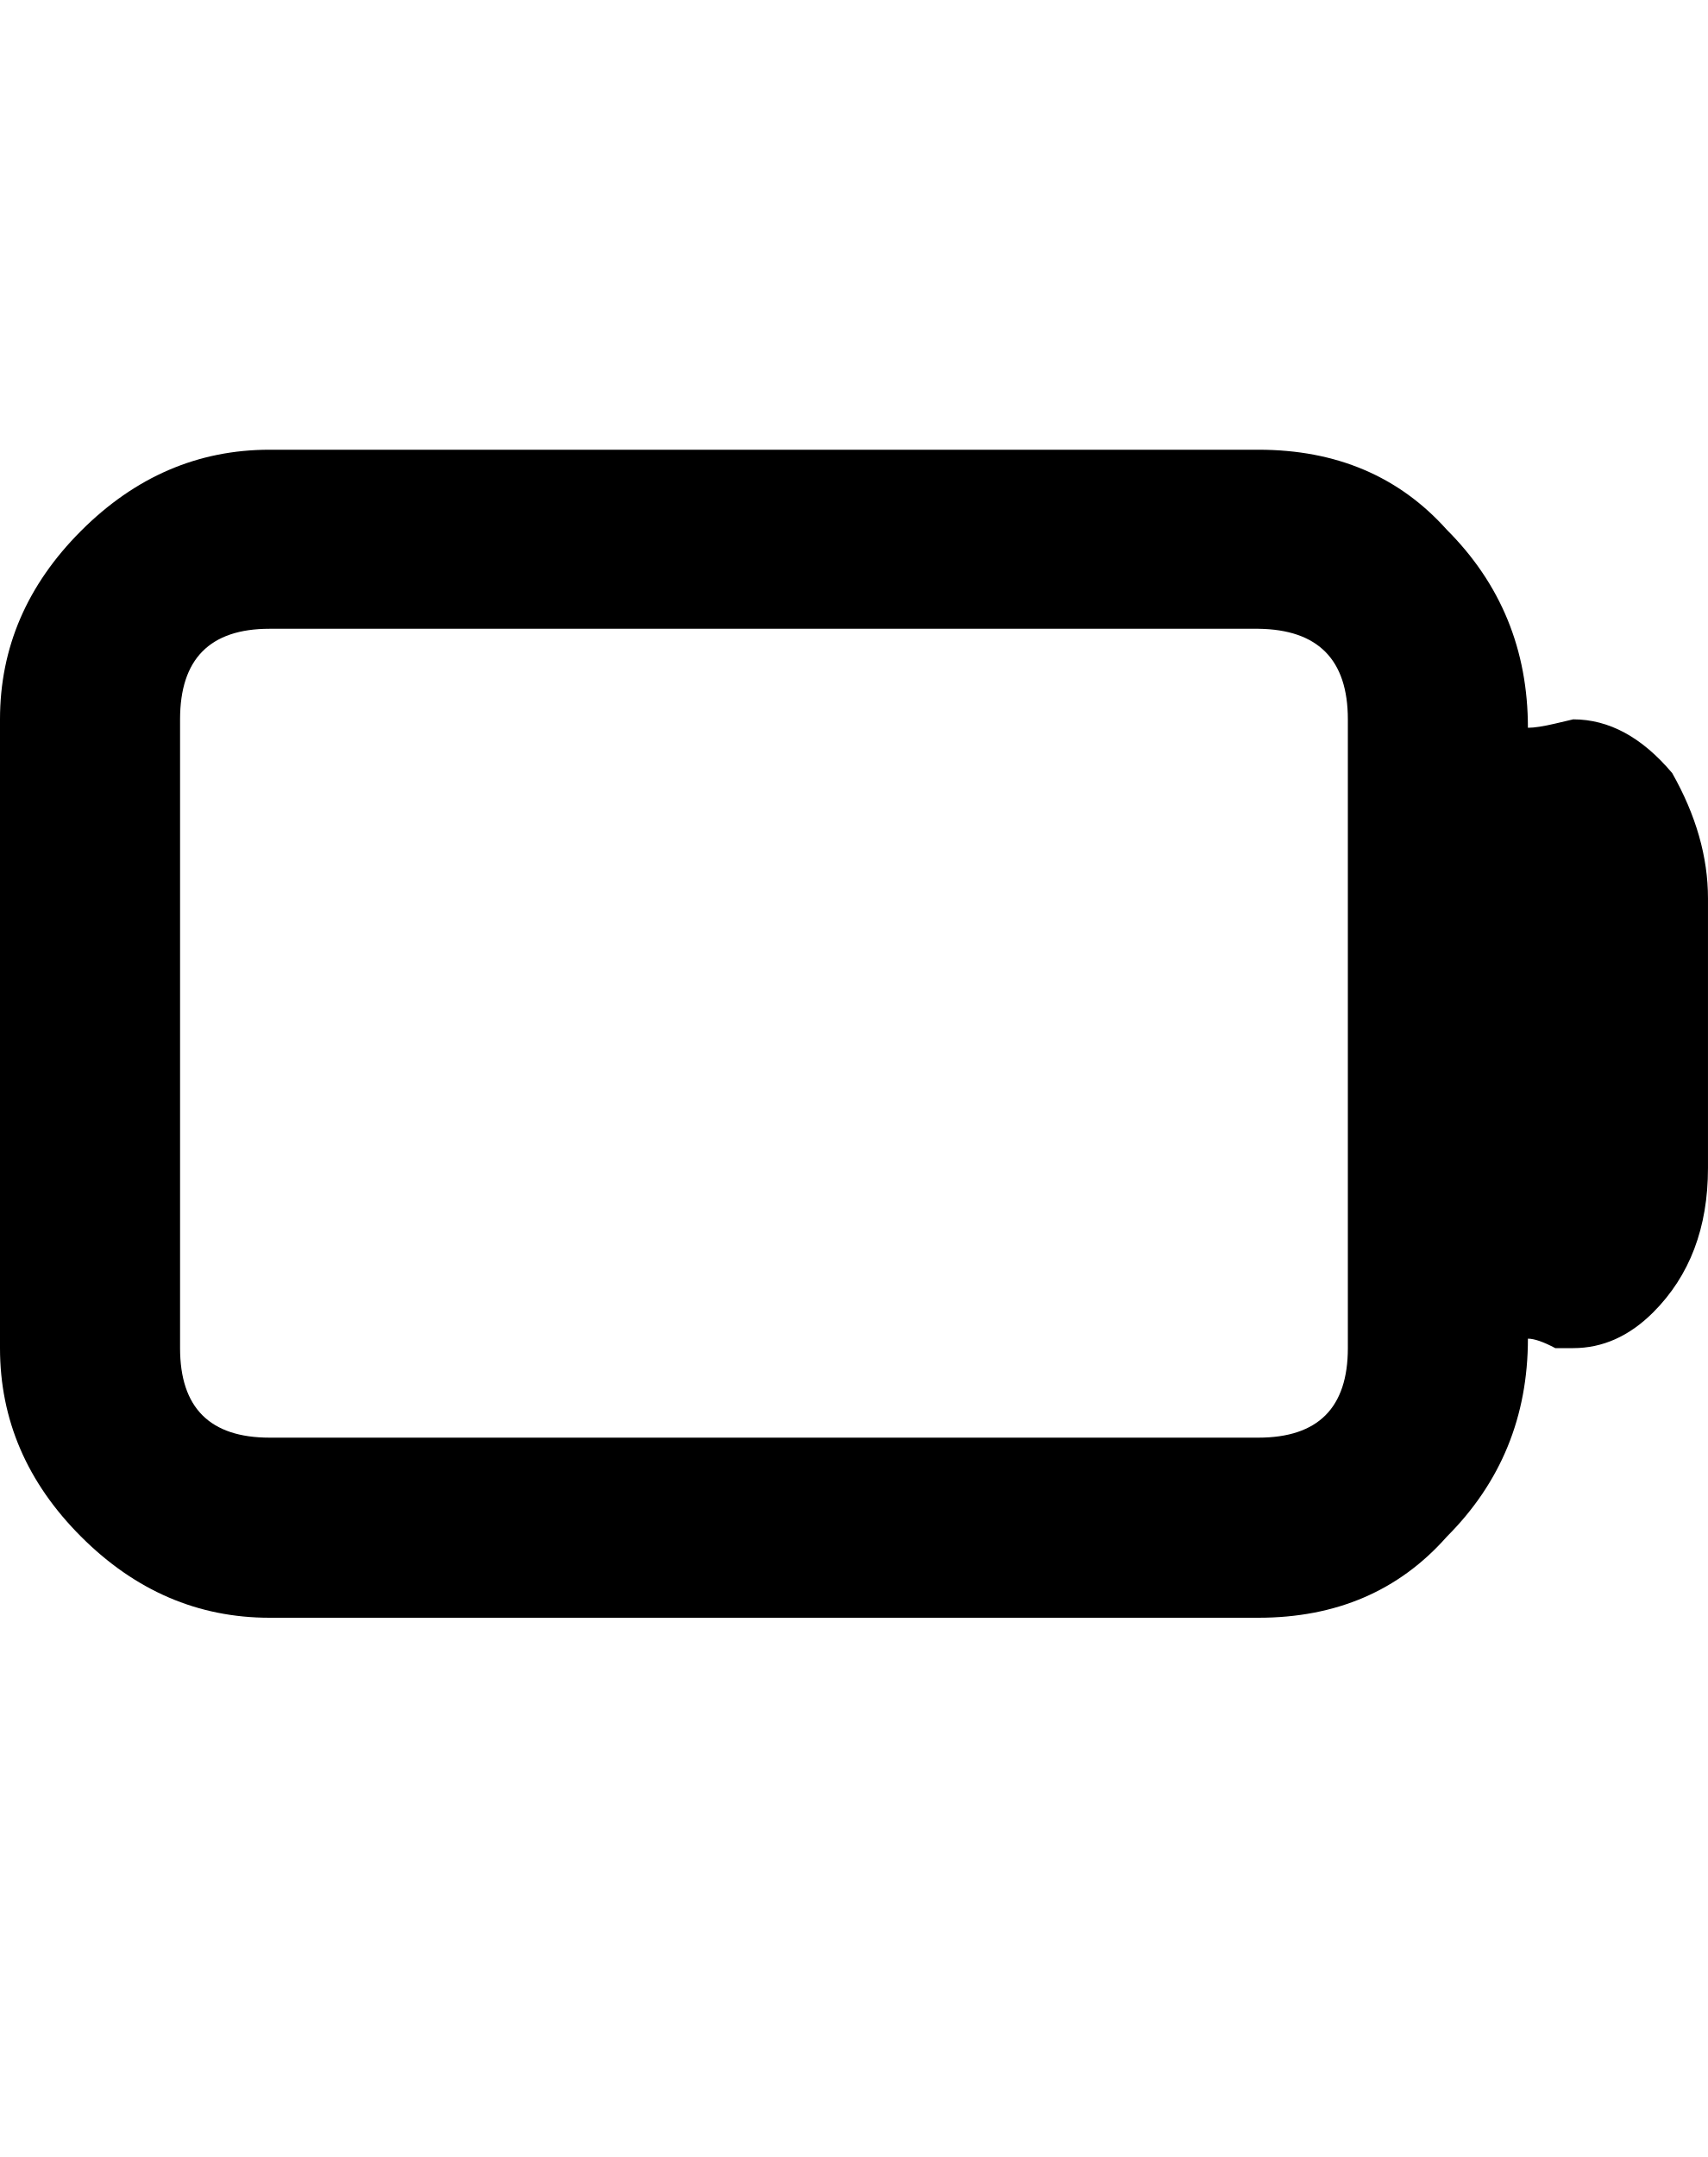
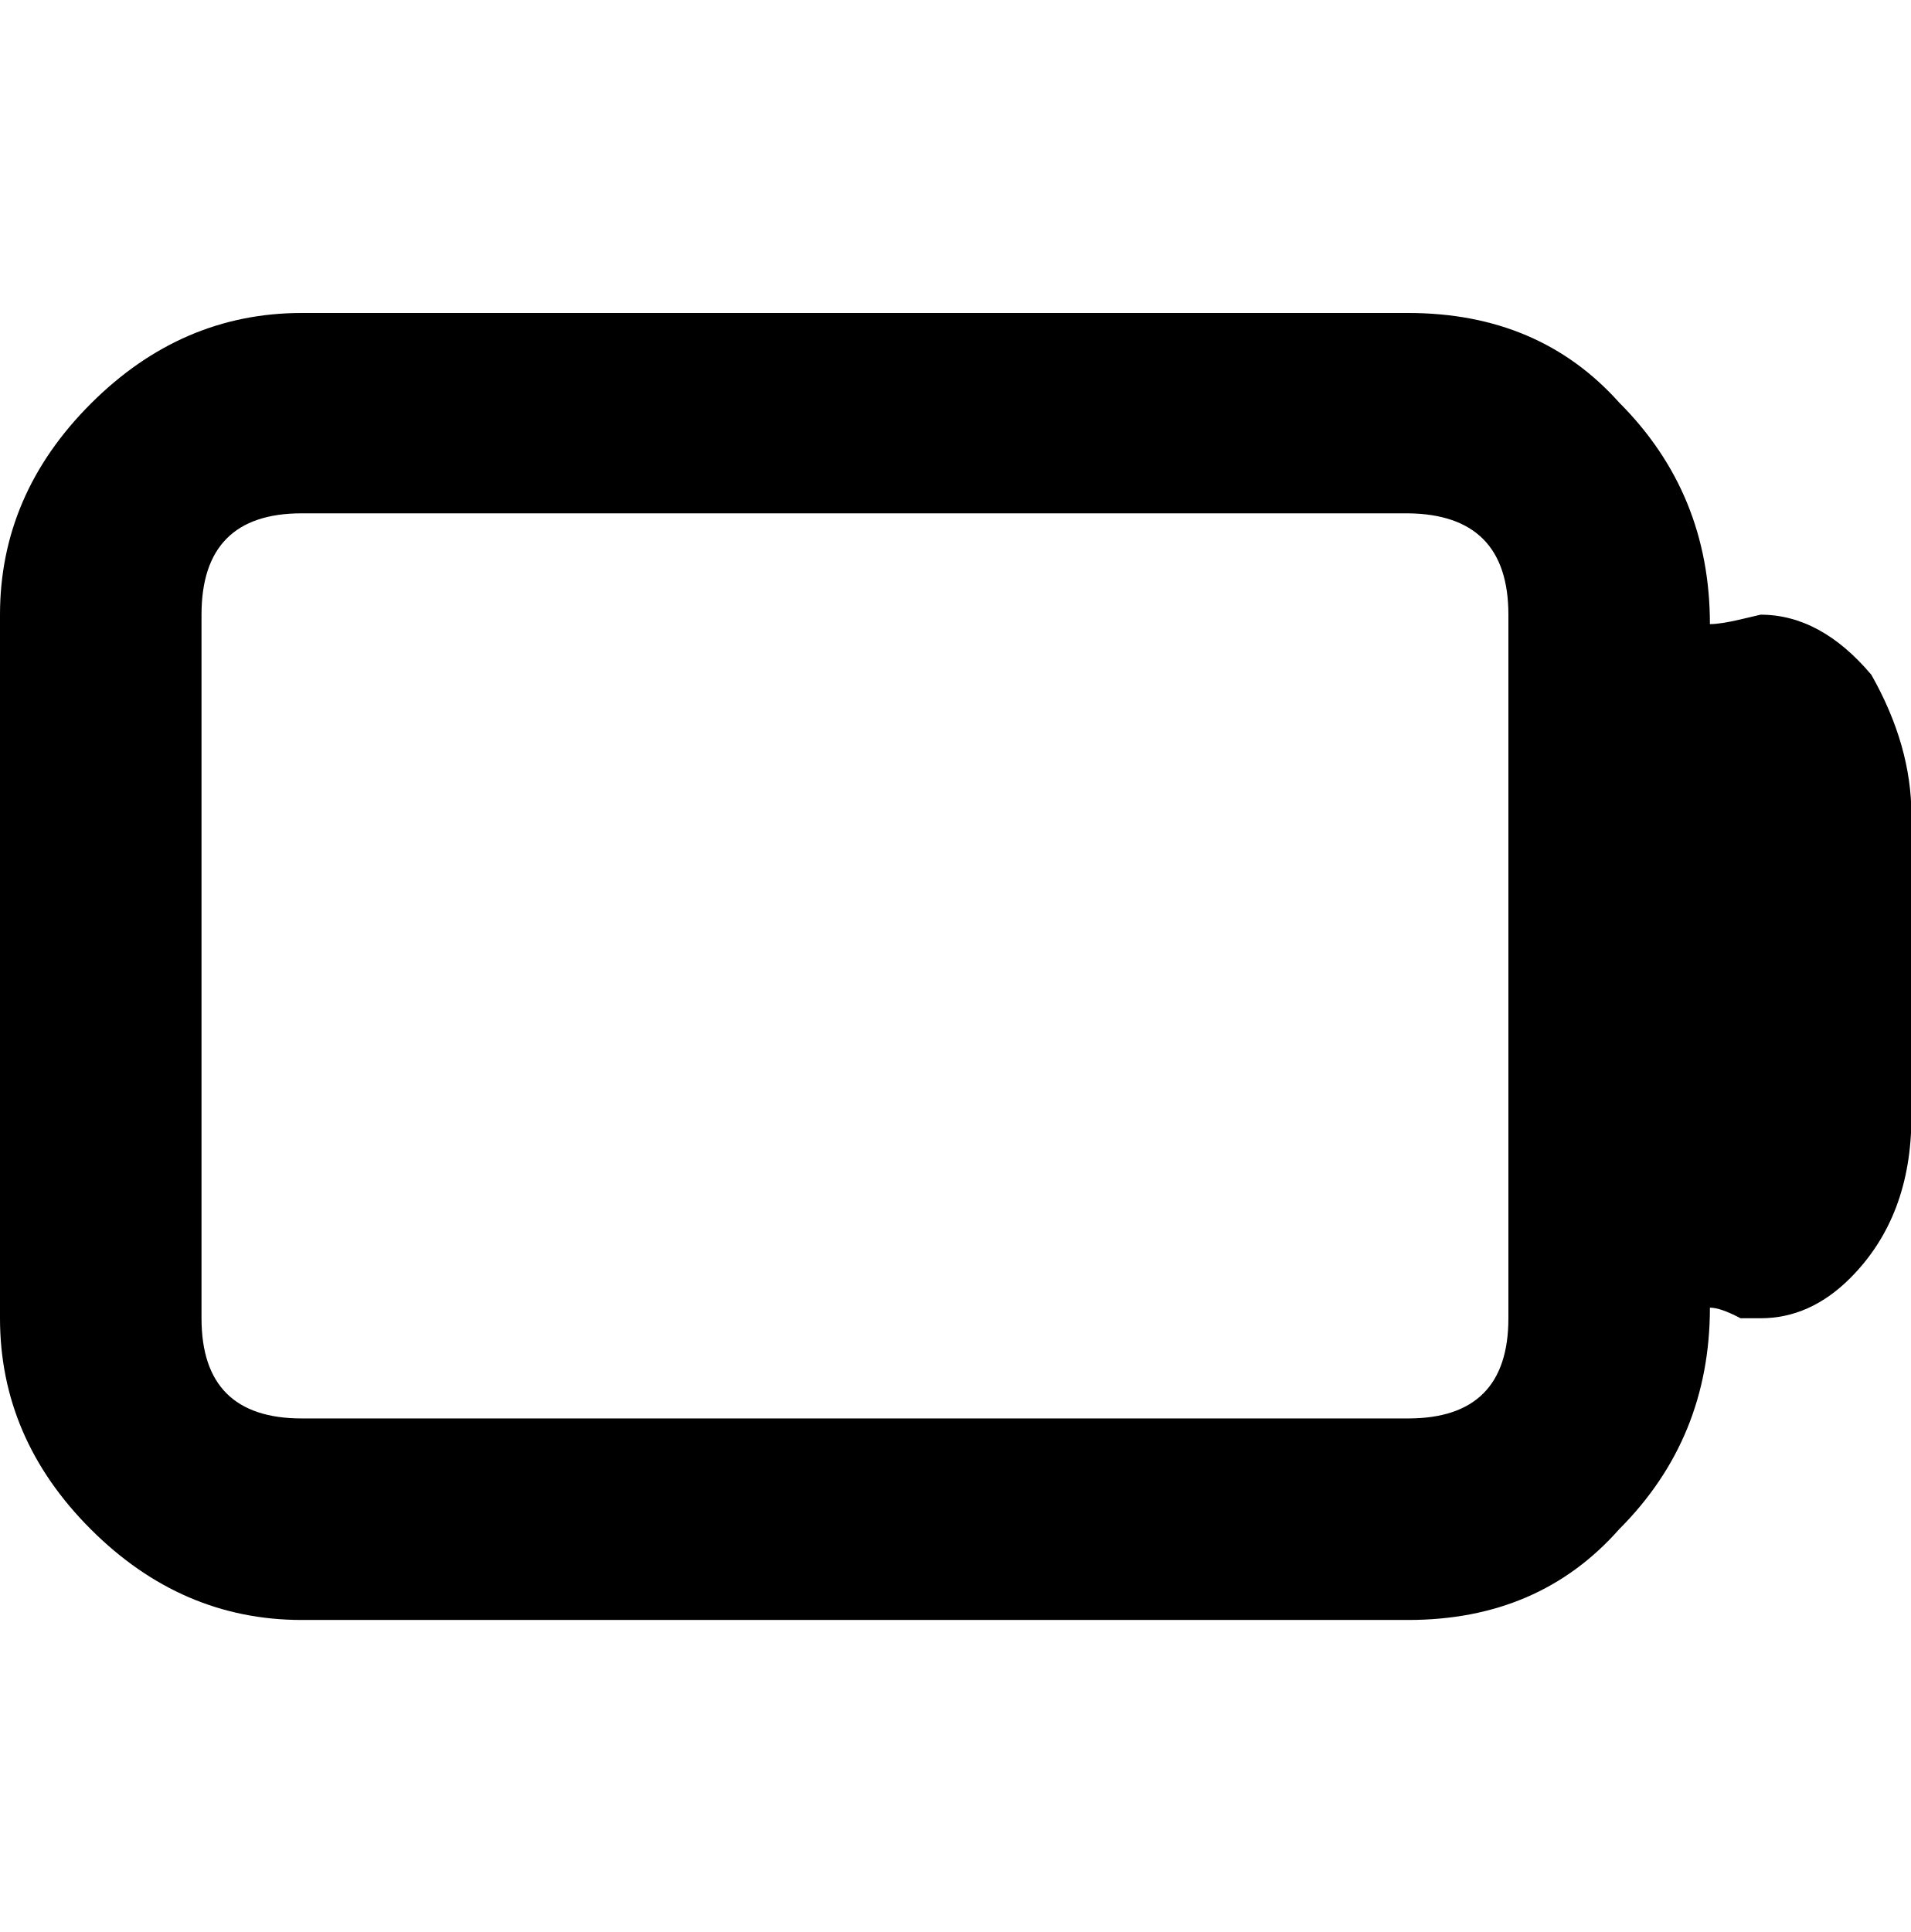
- <svg xmlns="http://www.w3.org/2000/svg" height="1000px" width="791.992px">
-   <g>
-     <path d="M0 625c0 0 0 -291.504 0 -291.504c0 -33.203 12.533 -62.337 37.598 -87.402c25.065 -25.065 54.199 -37.598 87.402 -37.598c0 0 458.496 0 458.496 0c36.133 0 65.267 12.37 87.402 37.109c25.066 25.066 37.598 55.665 37.598 91.797c2.93 0 7.162 -0.651 12.695 -1.953c0 0 8.301 -1.953 8.301 -1.953c16.602 0 31.901 8.301 45.899 24.902c11.067 19.532 16.601 38.9 16.601 58.106c0 0 0 125 0 125c0 27.669 -8.463 49.967 -25.39 66.894c-11.068 11.068 -23.438 16.602 -37.11 16.602c0 0 -8.301 0 -8.301 0c-5.533 -2.93 -9.765 -4.395 -12.695 -4.395c0 36.133 -12.532 66.732 -37.598 91.797c-22.135 25.065 -51.269 37.598 -87.402 37.598c0 0 -458.496 0 -458.496 0c-33.203 0 -62.337 -12.533 -87.402 -37.598c-25.065 -25.065 -37.598 -54.199 -37.598 -87.402c0 0 0 0 0 0m83.496 0c0 27.669 13.835 41.504 41.504 41.504c0 0 458.496 0 458.496 0c27.669 0 41.504 -13.835 41.504 -41.504c0 0 0 -291.504 0 -291.504c0 -27.669 -13.835 -41.667 -41.504 -41.992c0 0 -458.496 0 -458.496 0c-27.669 0 -41.504 13.997 -41.504 41.992c0 0 0 291.504 0 291.504c0 0 0 0 0 0" />
-   </g>
+ <svg xmlns="http://www.w3.org/2000/svg" height="1000" width="989">
+   <path d="M0 682.33l0-364.17q0-62.22 46.97-109.19t109.19-46.97l572.79 0q67.71 0 109.19 46.36 46.97 46.97 46.97 114.68 5.49 0 15.86-2.44l10.37-2.44q31.11 0 57.34 31.11 20.74 36.6 20.74 72.59l0 156.16q0 51.85-31.72 83.57-20.74 20.74-46.36 20.74l-10.37 0q-10.37-5.49-15.86-5.49 0 67.71-46.97 114.68-41.48 46.97-109.19 46.97l-572.79 0q-62.22 0-109.19-46.97t-46.97-109.19zm104.31 0q0 51.85 51.85 51.85l572.79 0q51.85 0 51.85-51.85l0-364.17q0-51.85-51.85-52.46l-572.79 0q-51.85 0-51.85 52.46l0 364.17z" />
</svg>
